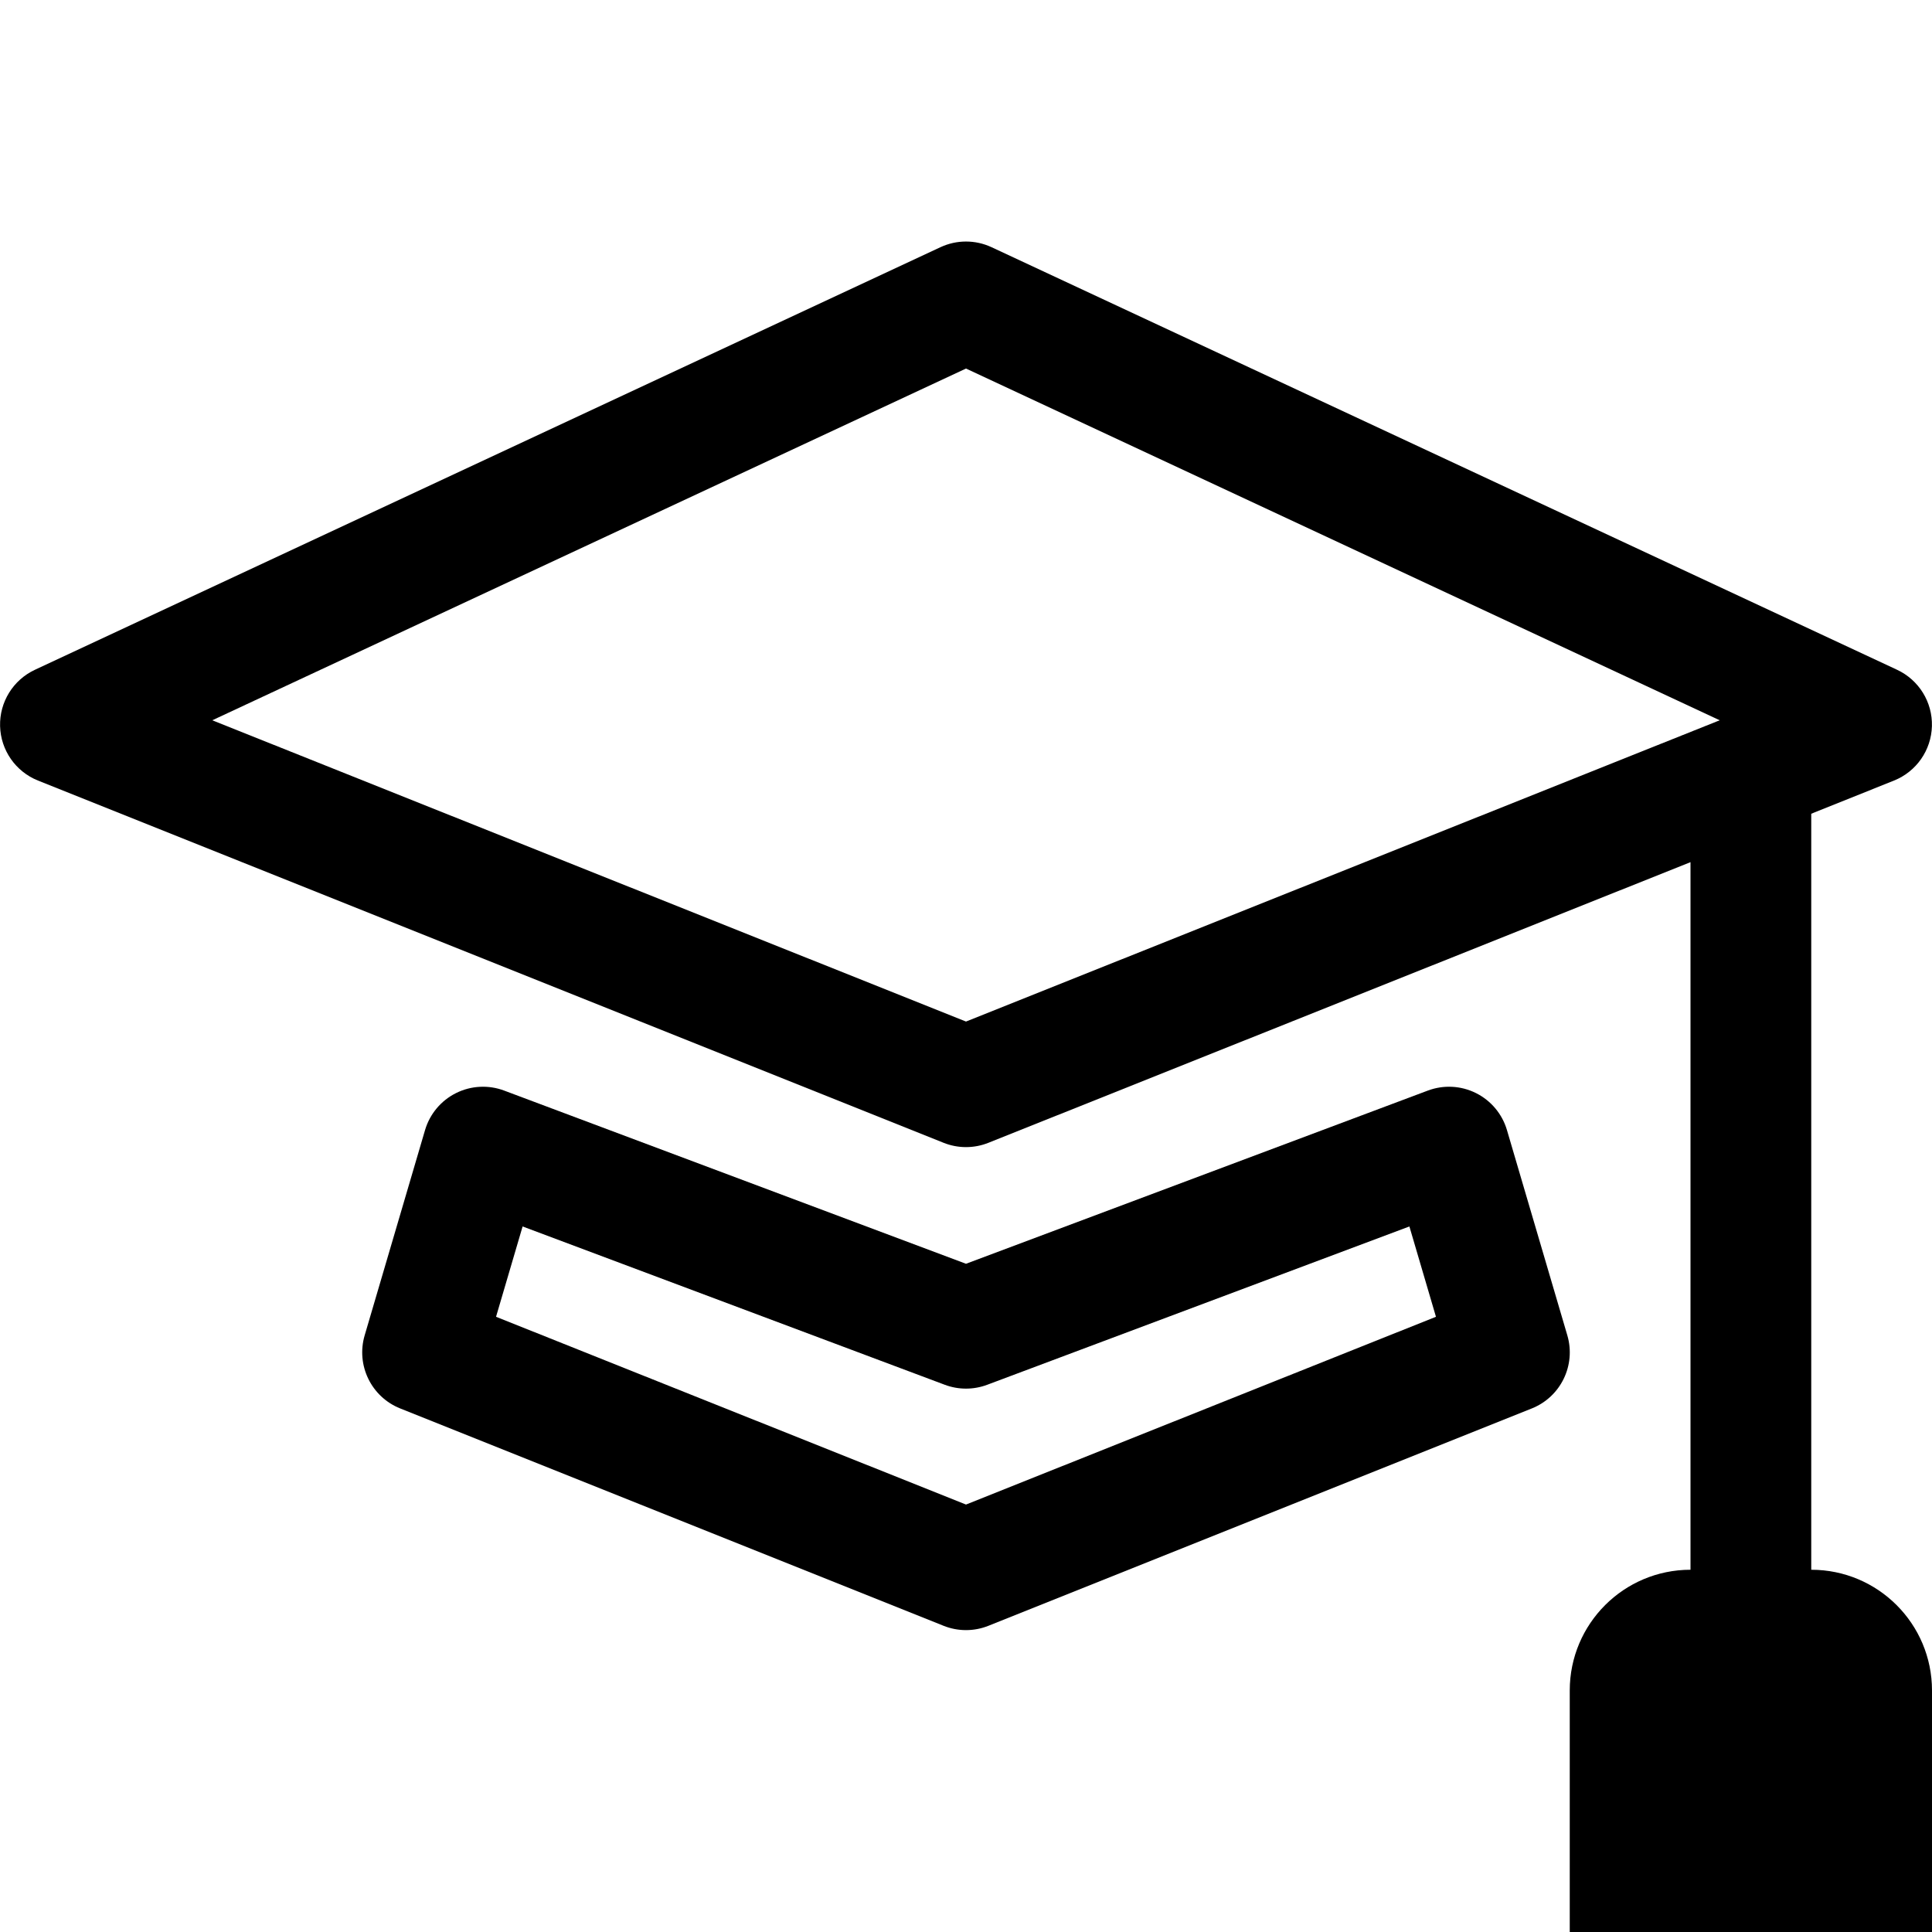
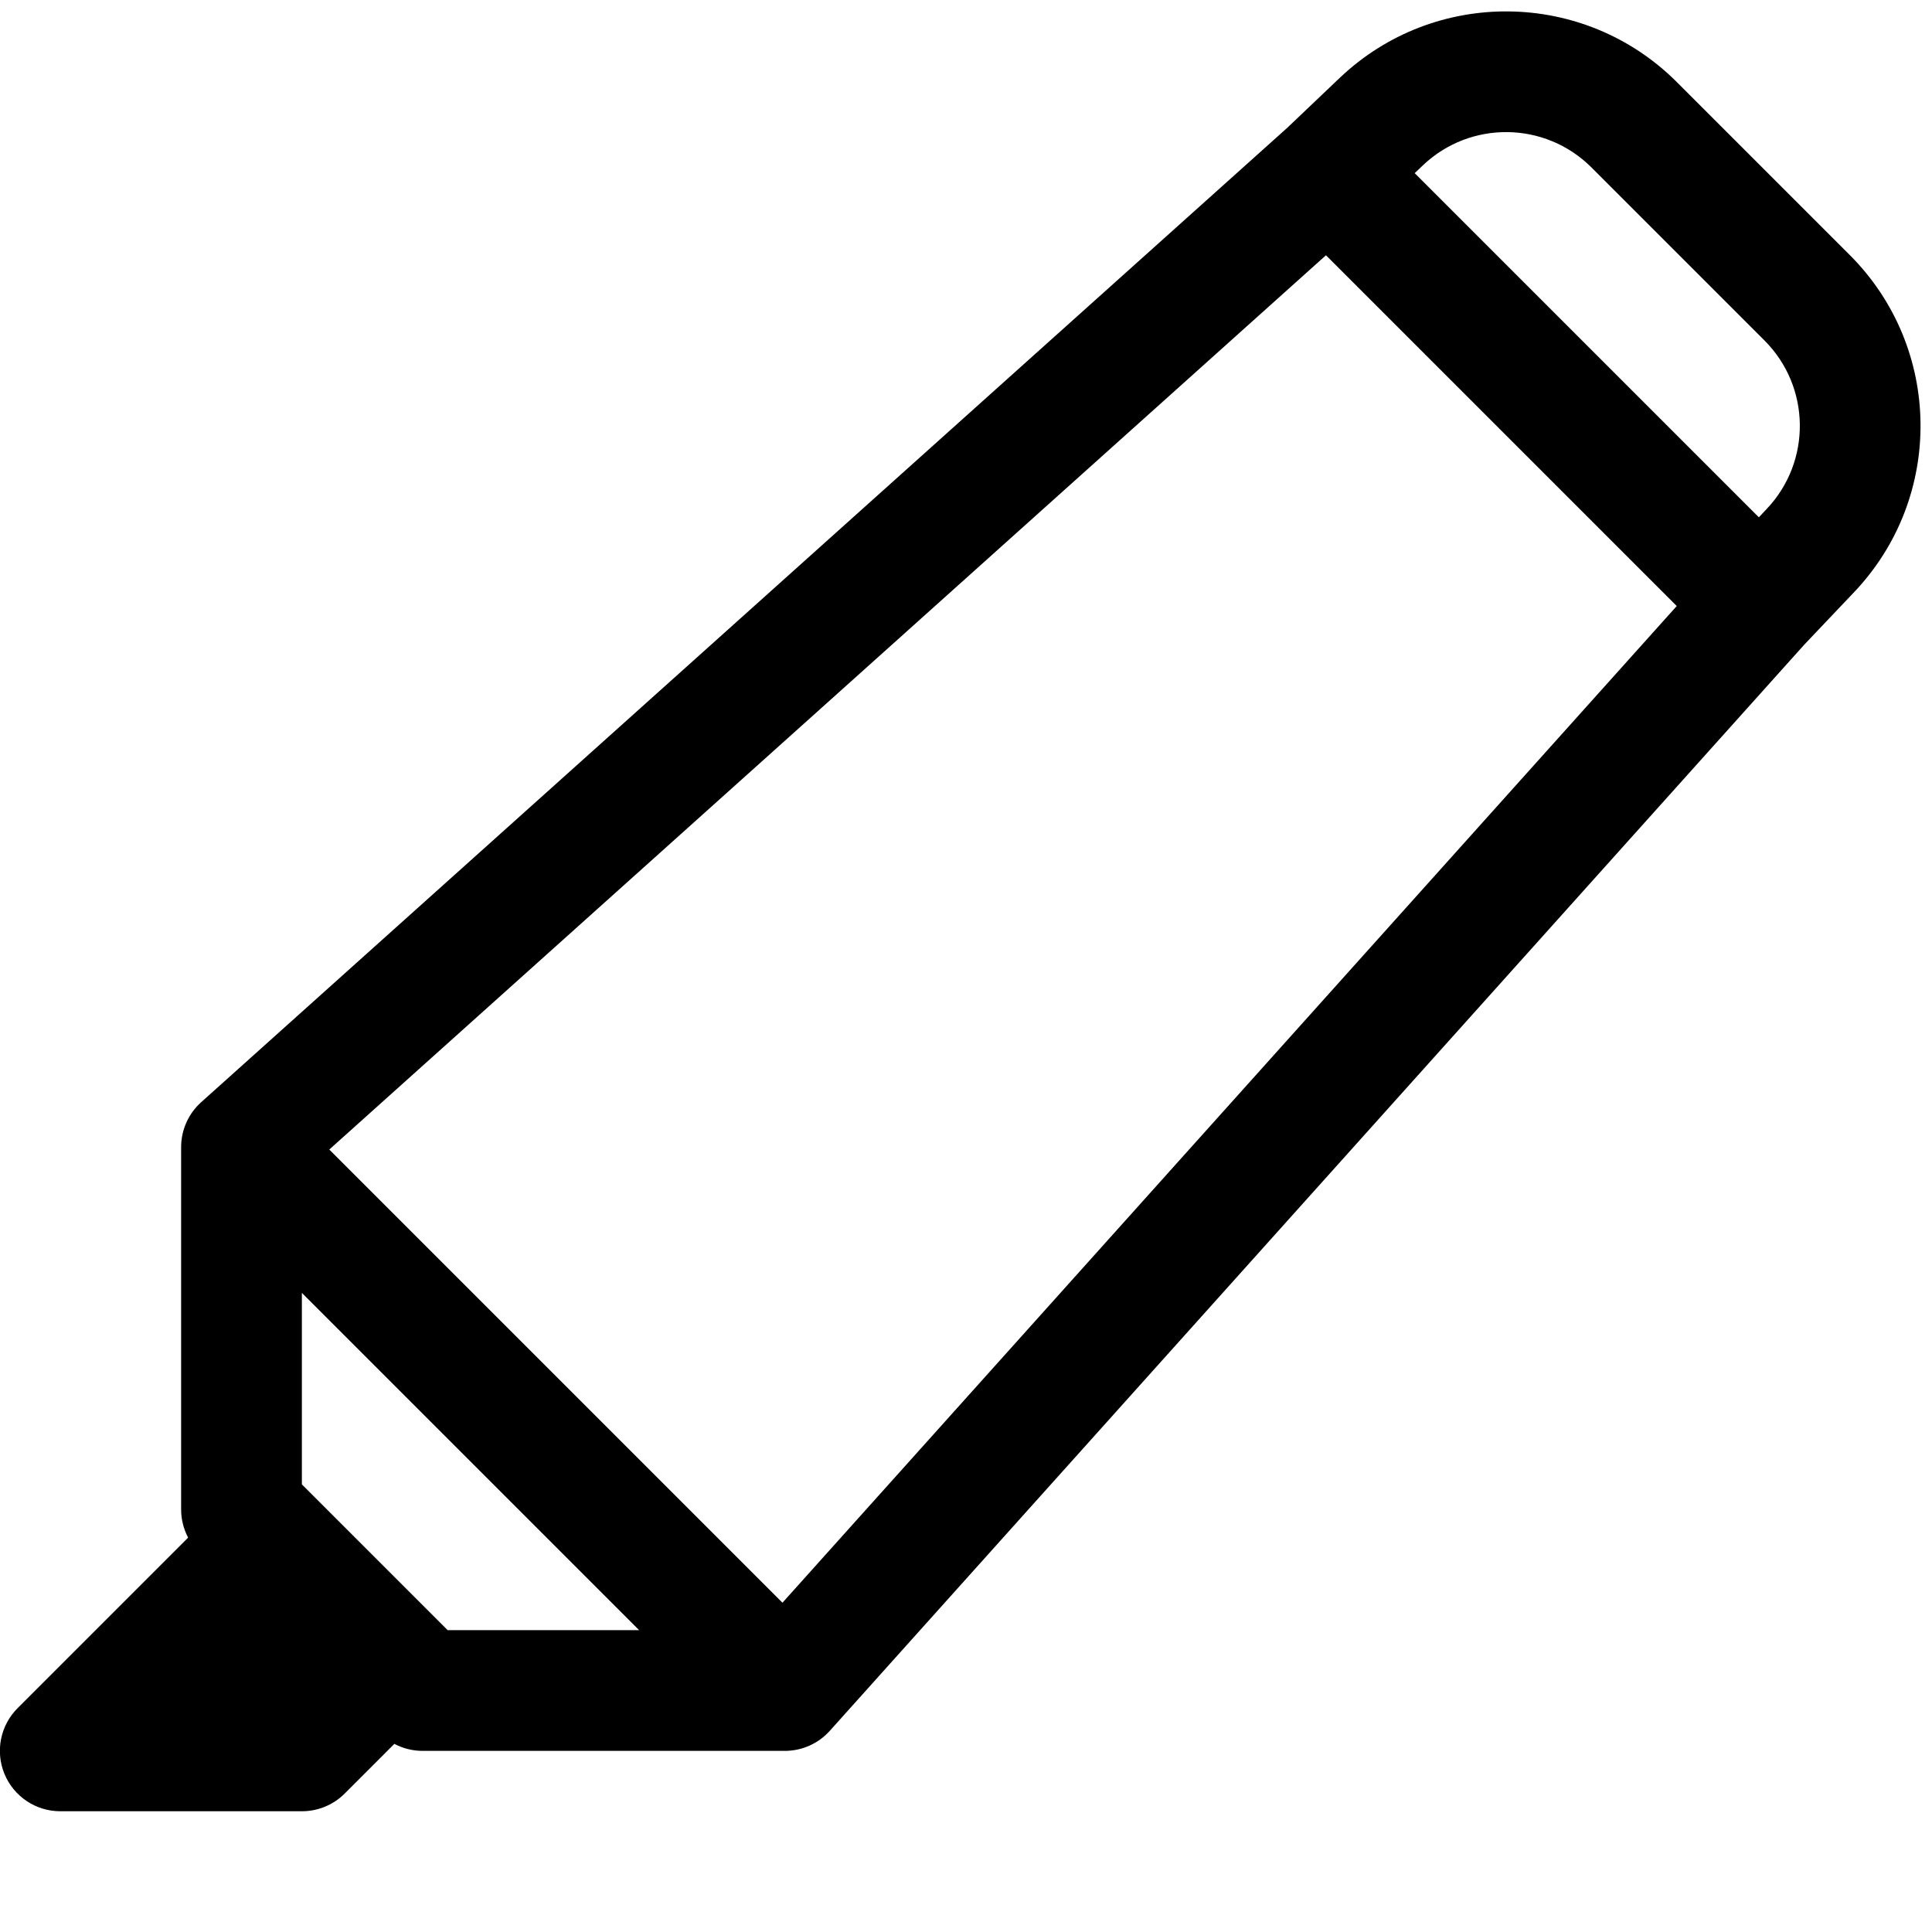
- <svg xmlns="http://www.w3.org/2000/svg" width="16" height="16" fill="currentColor" class="bi bi-mortarboard" viewBox="0 0 16 16">
-   <path d="M8.211 2.047a.5.5 0 0 0-.422 0l-7.5 3.5a.5.5 0 0 0 .025.917l7.5 3a.5.5 0 0 0 .372 0L14 7.14V13a1 1 0 0 0-1 1v2h3v-2a1 1 0 0 0-1-1V6.739l.686-.275a.5.5 0 0 0 .025-.917zM8 8.46 1.758 5.965 8 3.052l6.242 2.913z" />
-   <path d="M4.176 9.032a.5.5 0 0 0-.656.327l-.5 1.7a.5.5 0 0 0 .294.605l4.5 1.8a.5.5 0 0 0 .372 0l4.5-1.8a.5.5 0 0 0 .294-.605l-.5-1.7a.5.5 0 0 0-.656-.327L8 10.466zm-.068 1.873.22-.748 3.496 1.311a.5.5 0 0 0 .352 0l3.496-1.311.22.748L8 12.46z" />
+ <svg xmlns="http://www.w3.org/2000/svg" width="16" height="16" fill="currentColor" class="bi bi-highlighter" viewBox="0 0 16 16">
+   <path fill-rule="evenodd" d="M11.096.644a2 2 0 0 1 2.791.036l1.433 1.433a2 2 0 0 1 .035 2.791l-.413.435-8.07 8.995a.5.5 0 0 1-.372.166h-3a.5.5 0 0 1-.234-.058l-.412.412A.5.5 0 0 1 2.5 15h-2a.5.5 0 0 1-.354-.854l1.412-1.412A.5.5 0 0 1 1.5 12.5v-3a.5.5 0 0 1 .166-.372l8.995-8.07zm-.115 1.47L2.727 9.52l3.753 3.753 7.406-8.254zm3.585 2.17.064-.068a1 1 0 0 0-.017-1.396L13.18 1.387a1 1 0 0 0-1.396-.018l-.068.065zM5.293 13.5 2.5 10.707v1.586L3.707 13.5z" />
</svg>
